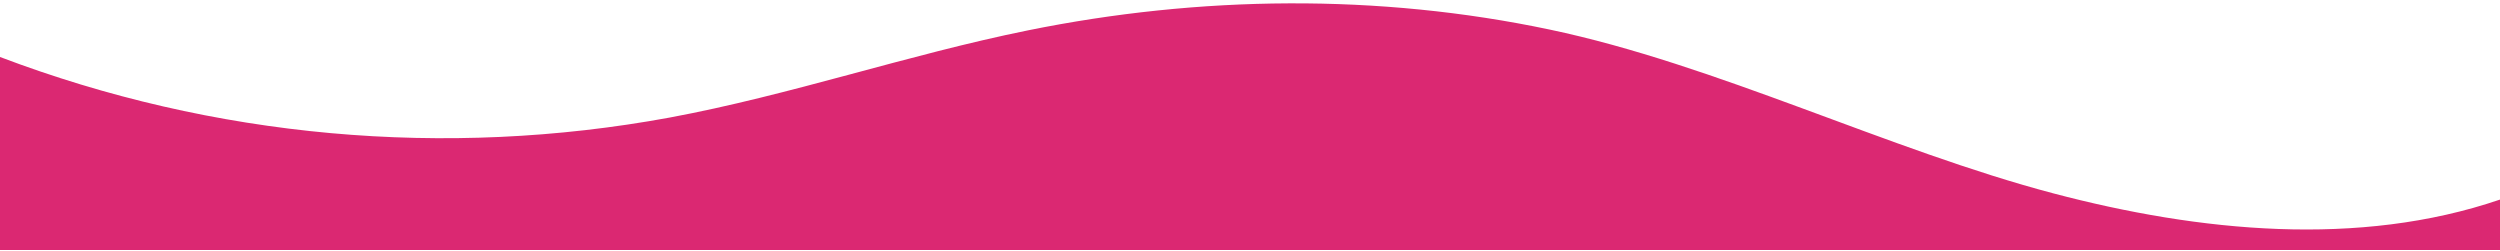
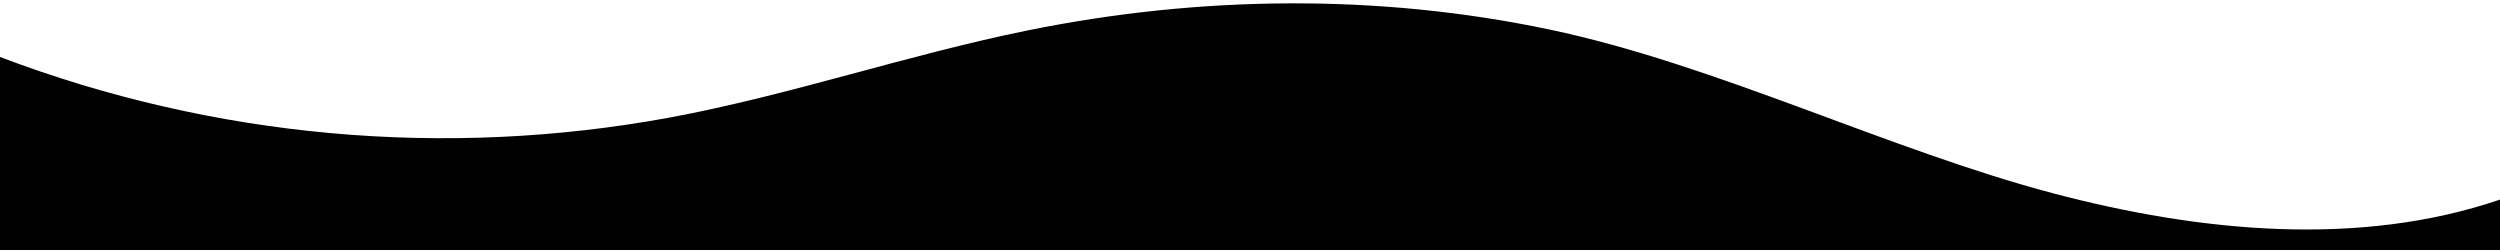
<svg xmlns="http://www.w3.org/2000/svg" data-name="Layer 1" viewBox="0 0 1200 120" preserveAspectRatio="none">
-   <path d="M985.66,92.83C906.67,72,823.78,31,743.84,14.19c-82.26-17.34-168.06-16.33-250.45.39-57.84,11.73-114,31.07-172,41.86A600.21,600.21,0,0,1,0,27.35V120H1200V95.8C1132.19,118.92,1055.71,111.31,985.66,92.83Z" class="shape-fill" fill="#DB2872" fill-opacity="1" />
+   <path d="M985.66,92.83C906.67,72,823.78,31,743.84,14.19c-82.26-17.34-168.06-16.33-250.45.39-57.84,11.73-114,31.07-172,41.86A600.21,600.21,0,0,1,0,27.35V120H1200V95.8C1132.19,118.92,1055.71,111.31,985.66,92.83Z" />
</svg>
